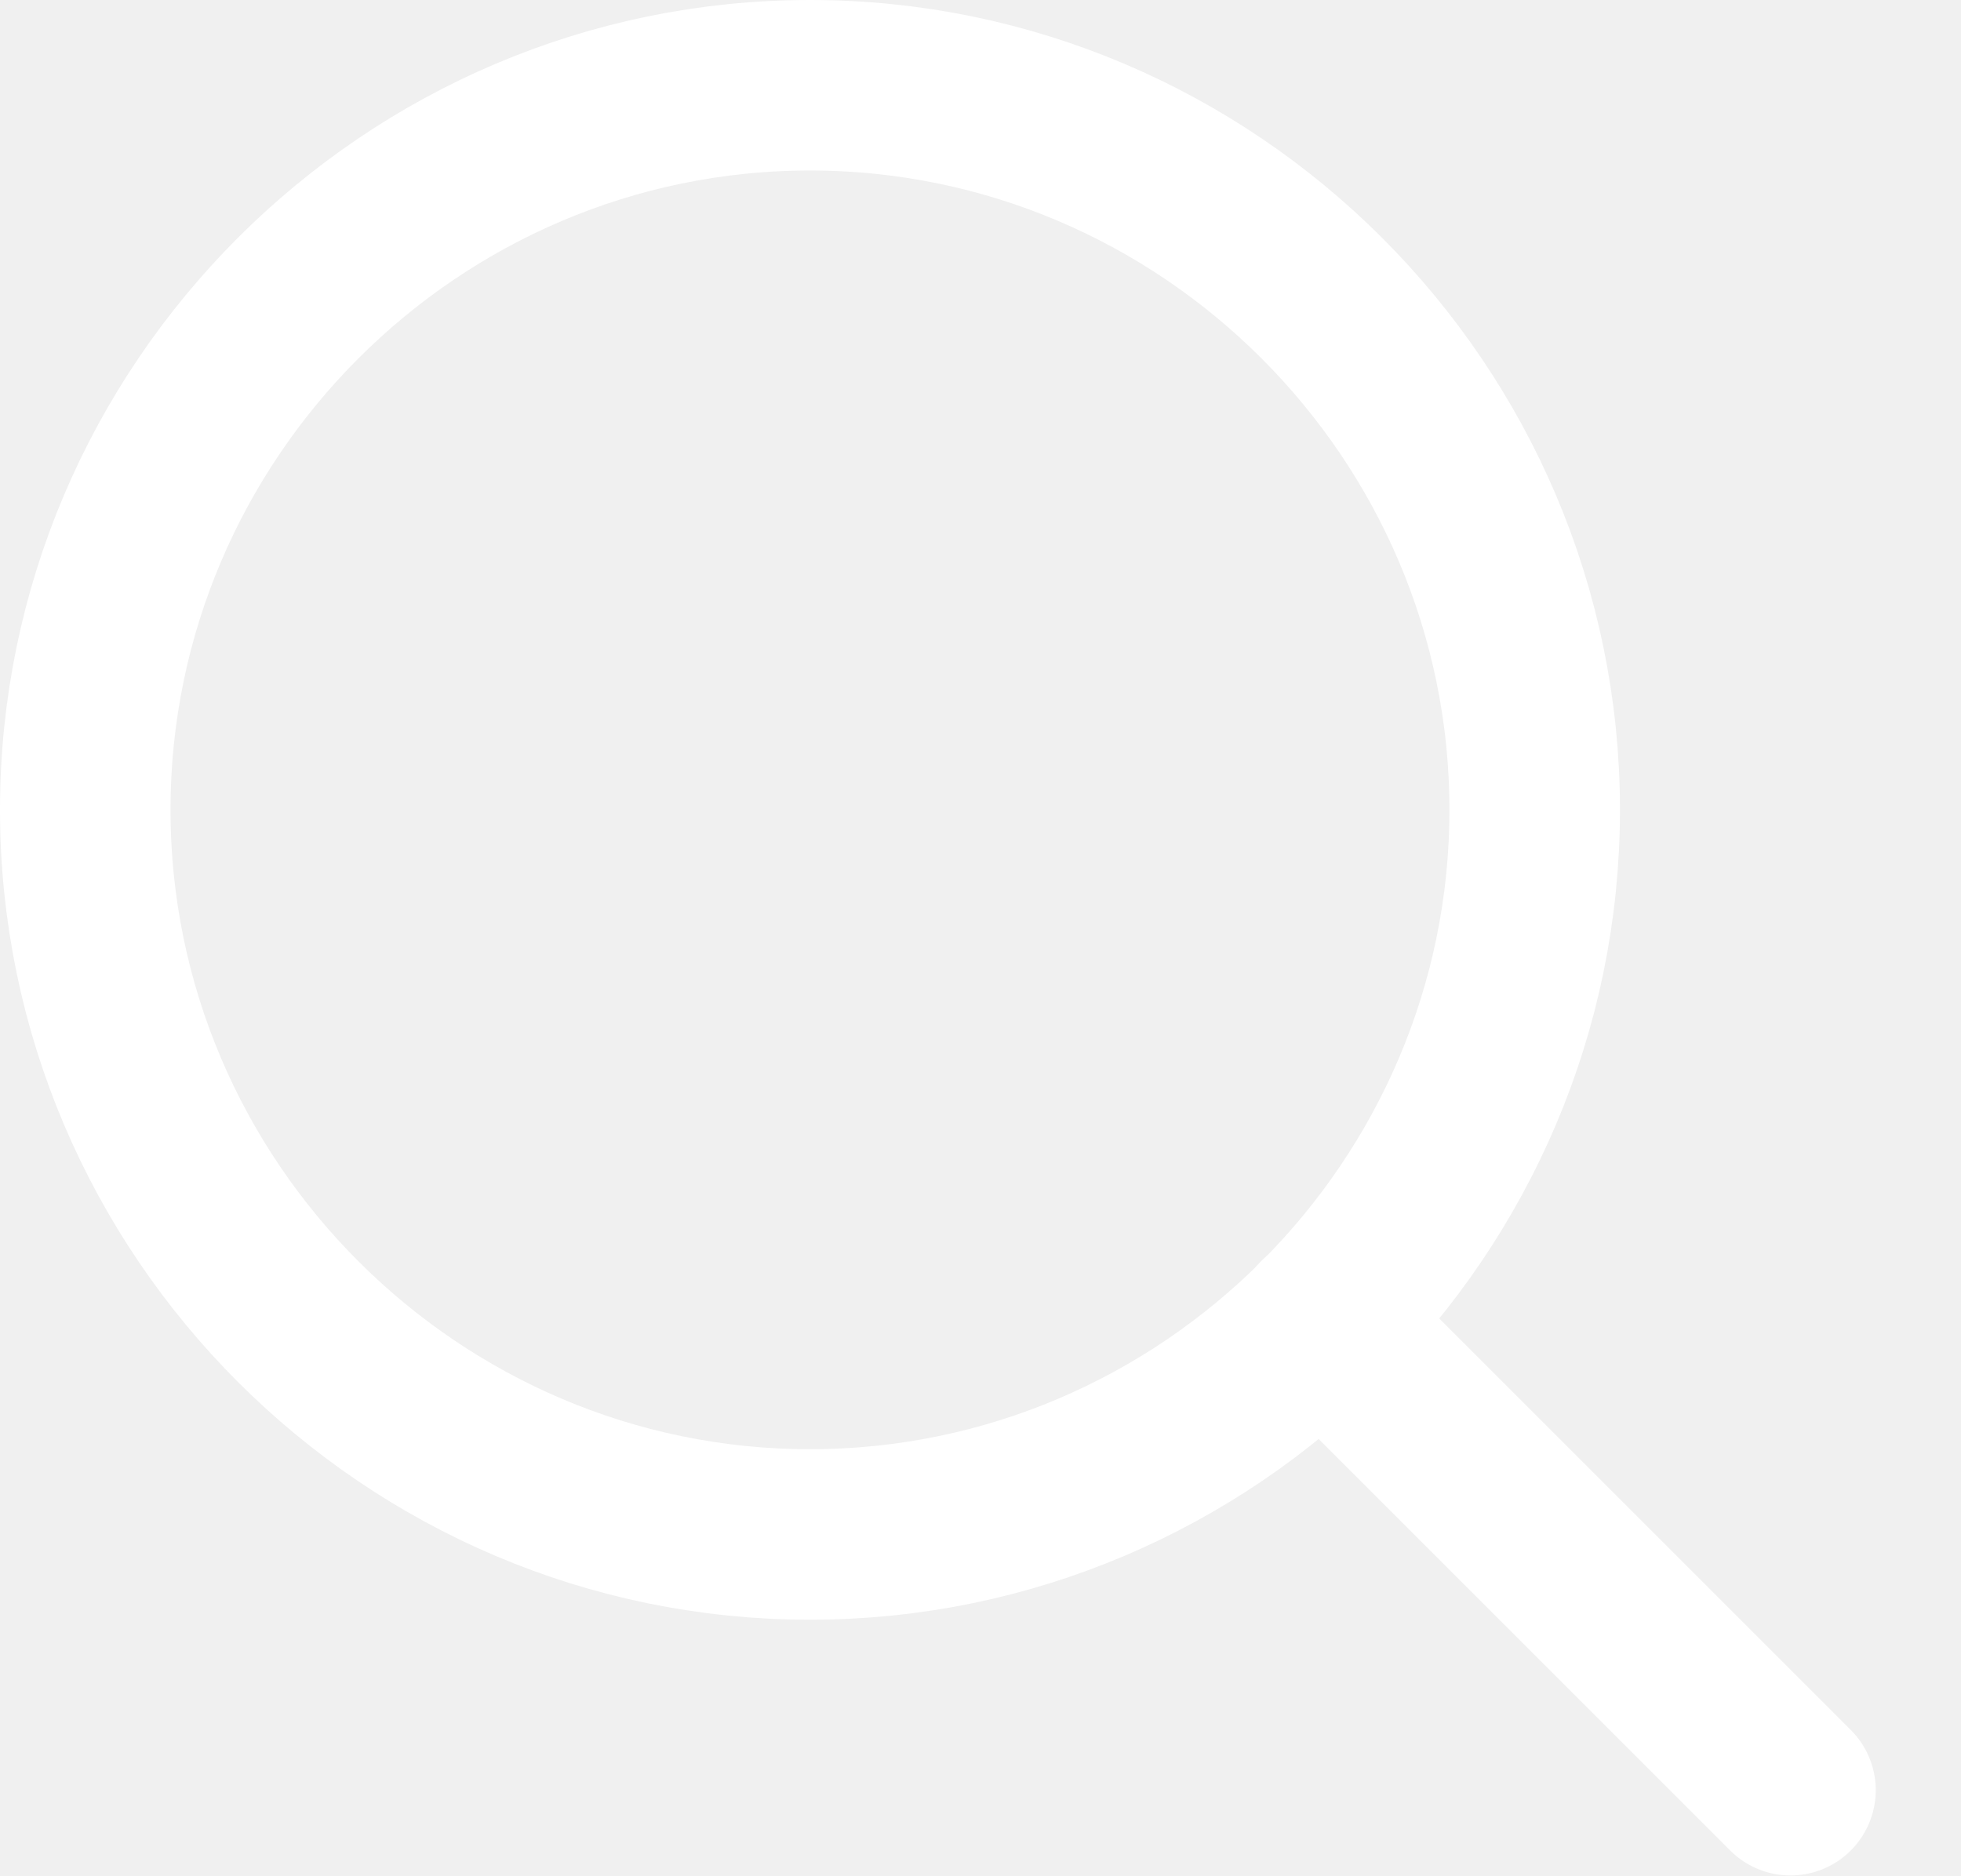
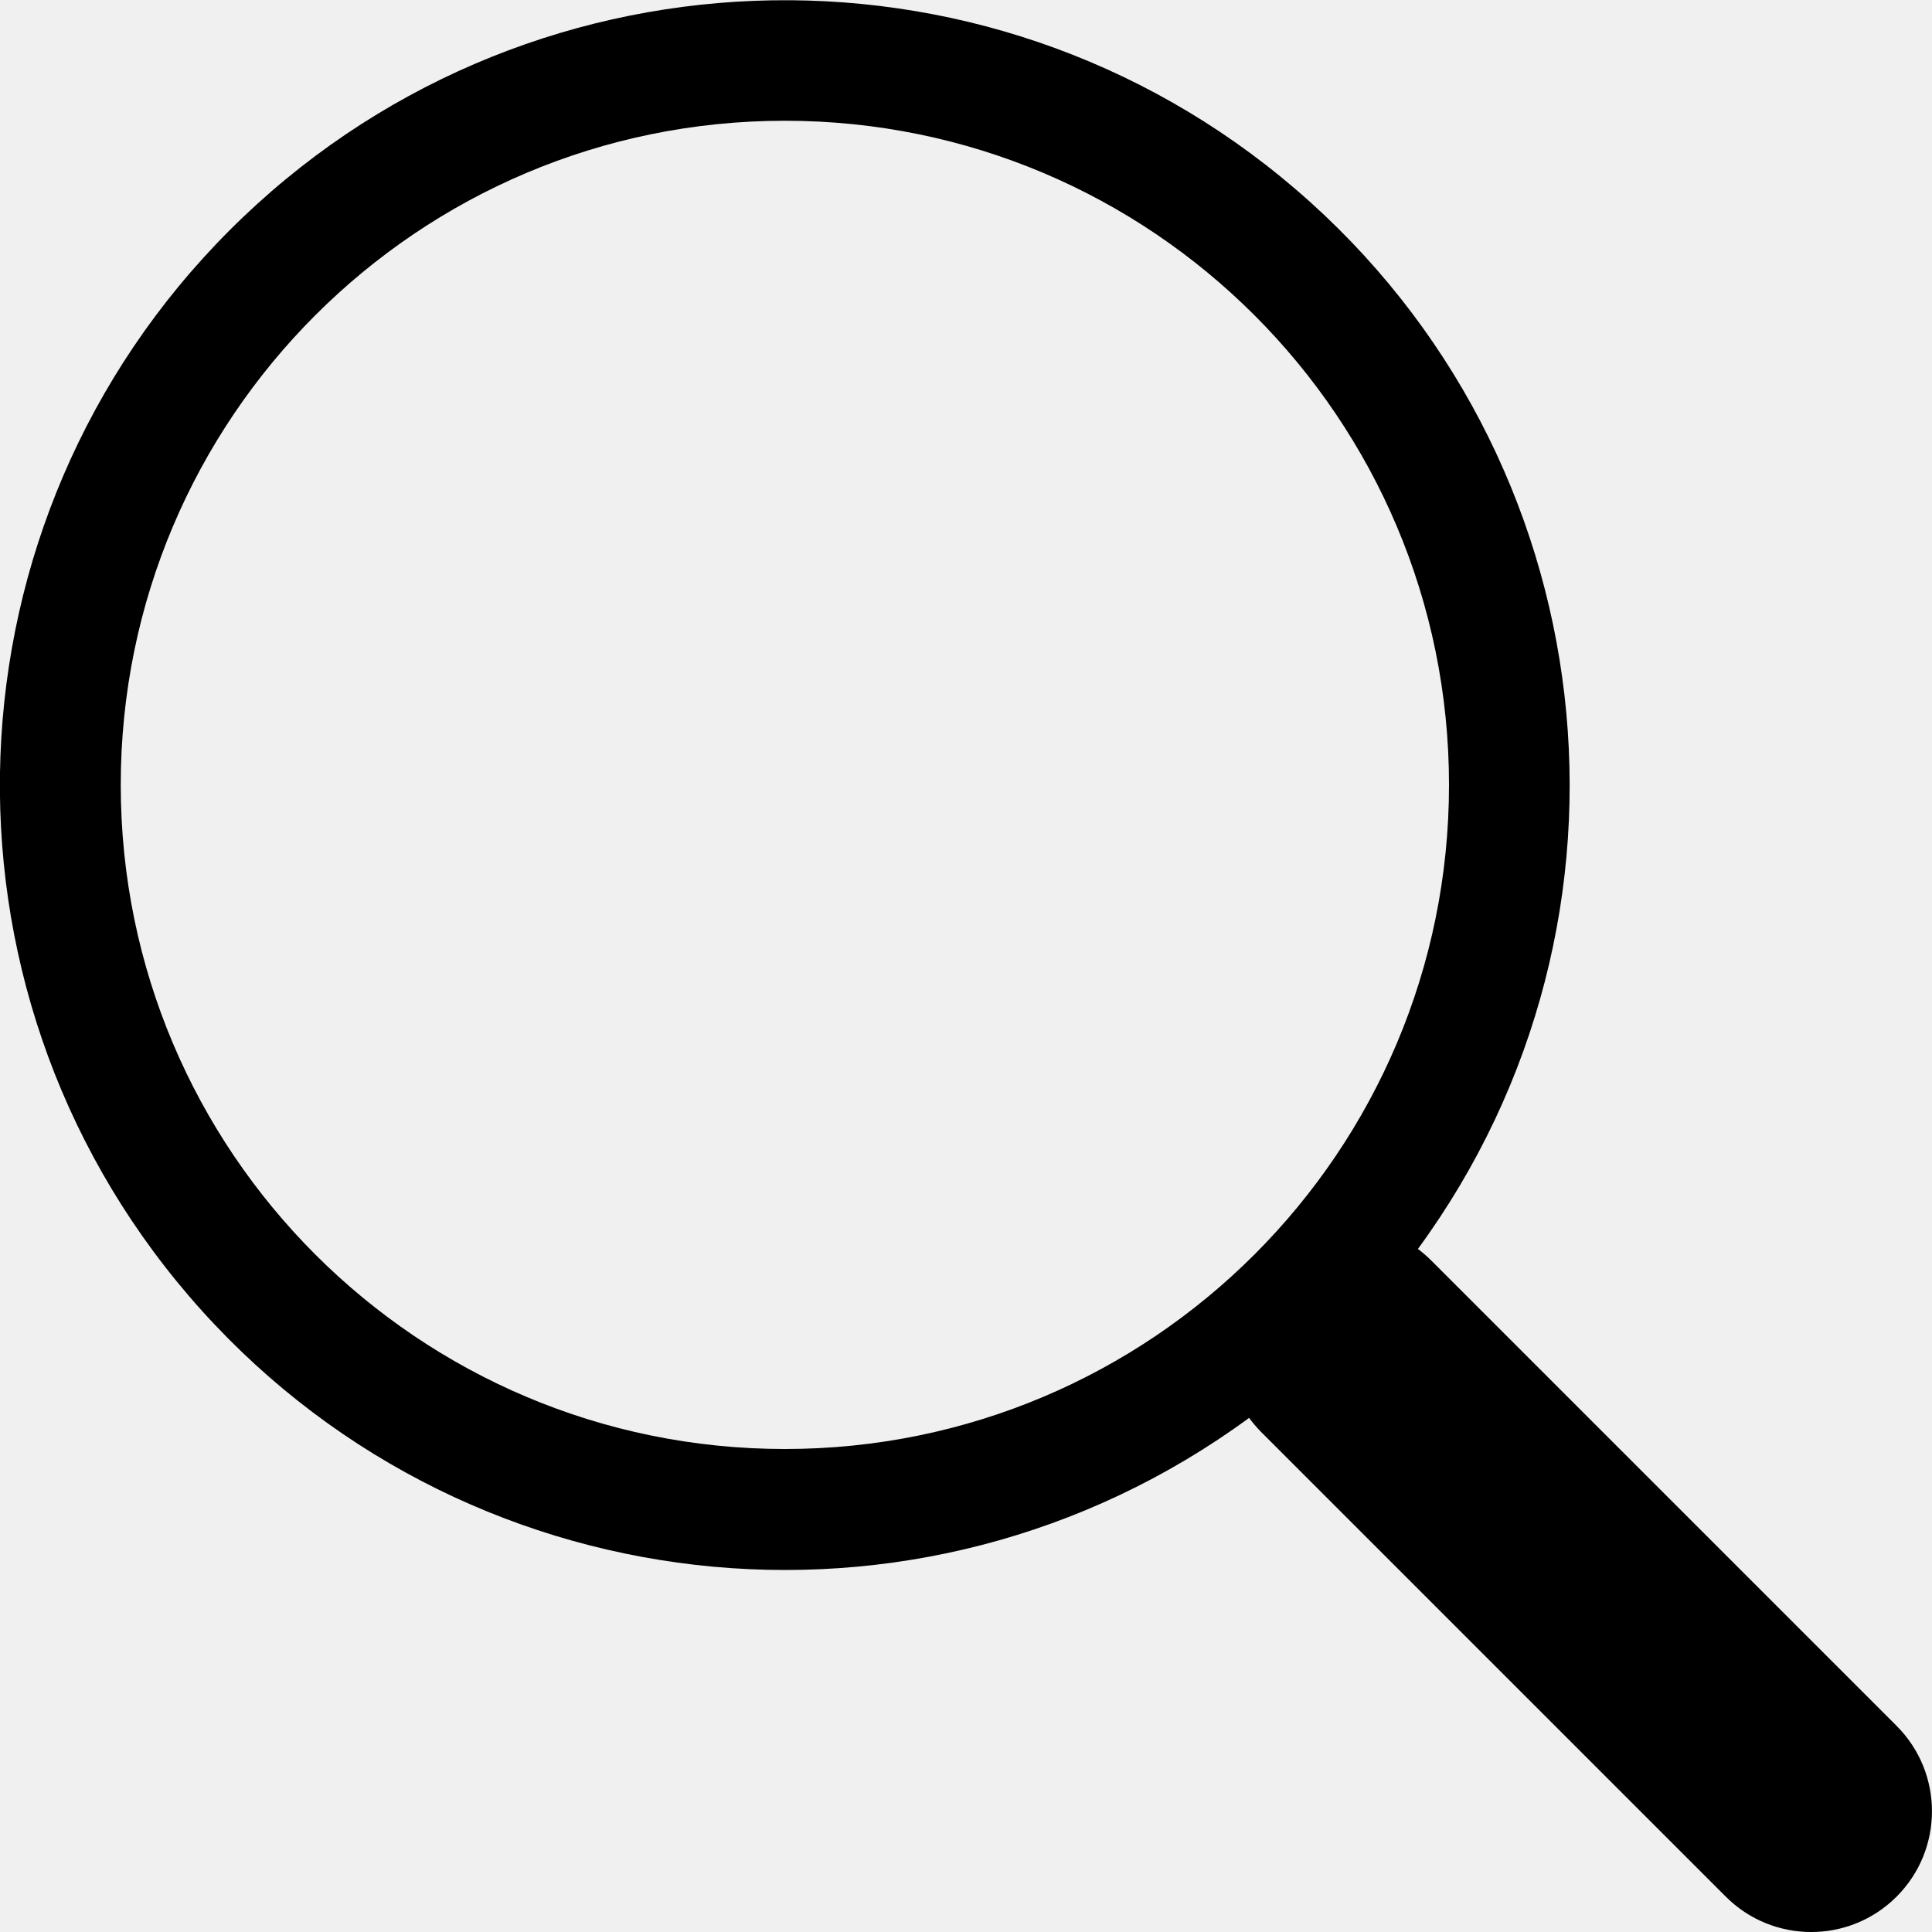
- <svg xmlns="http://www.w3.org/2000/svg" width="23" height="22" viewBox="0 0 23 22" fill="none">
-   <path d="M18 9.5C18 4.825 14.175 1 9.5 1C4.825 1 1 4.825 1 9.5C1 14.175 4.825 18 9.5 18C14.175 18 18 14.175 18 9.5Z" stroke="white" stroke-width="2" stroke-miterlimit="10" stroke-linecap="round" stroke-linejoin="round" />
-   <path d="M15.5 15.5L21 21" stroke="white" stroke-width="2" stroke-miterlimit="10" stroke-linecap="round" stroke-linejoin="round" />
+ <svg xmlns="http://www.w3.org/2000/svg" width="16" height="16" fill="currentColor" class="bi bi-search" viewBox="0 0 16 16">
+   <path d="M11.742 10.344a6.5 6.5 0 1 0-1.397 1.398h-.001c.03.04.062.078.098.115l3.85 3.85a1 1 0 0 0 1.415-1.414l-3.85-3.85a1.007 1.007 0 0 0-.115-.1zM12 6.5a5.5 5.5 0 1 1-11 0 5.5 5.5 0 0 1 11 0z" />
</svg>
